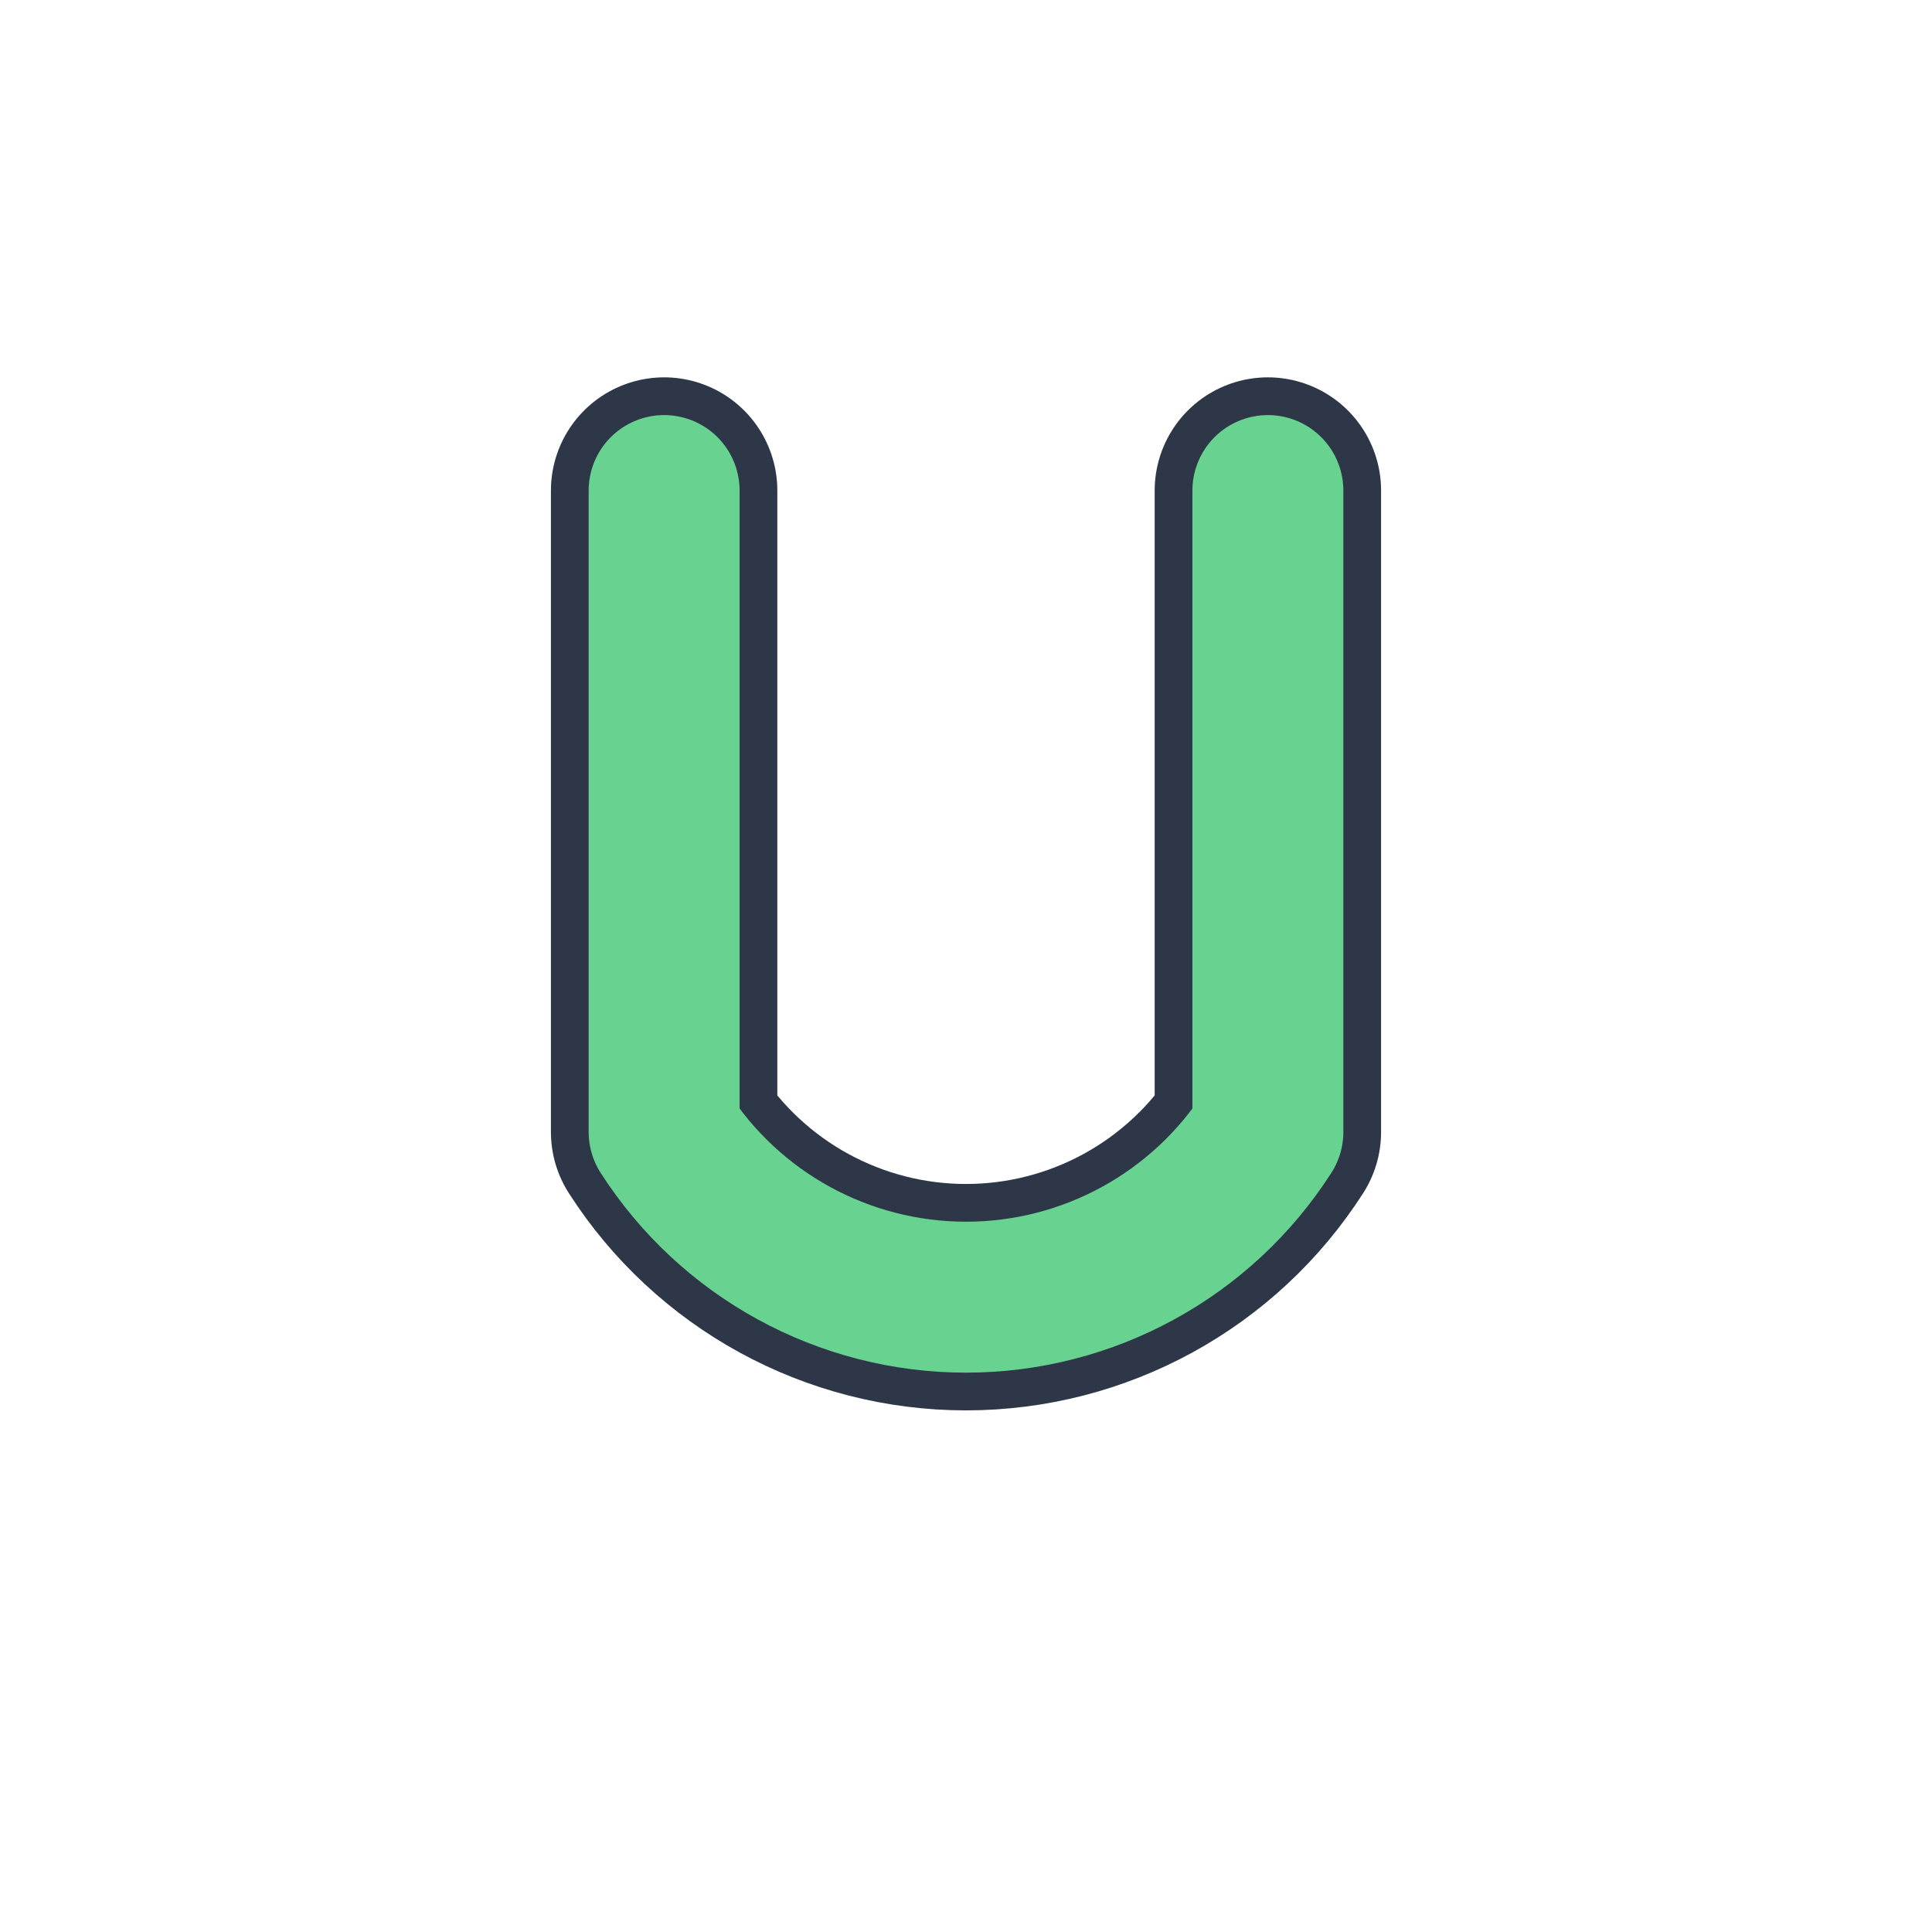
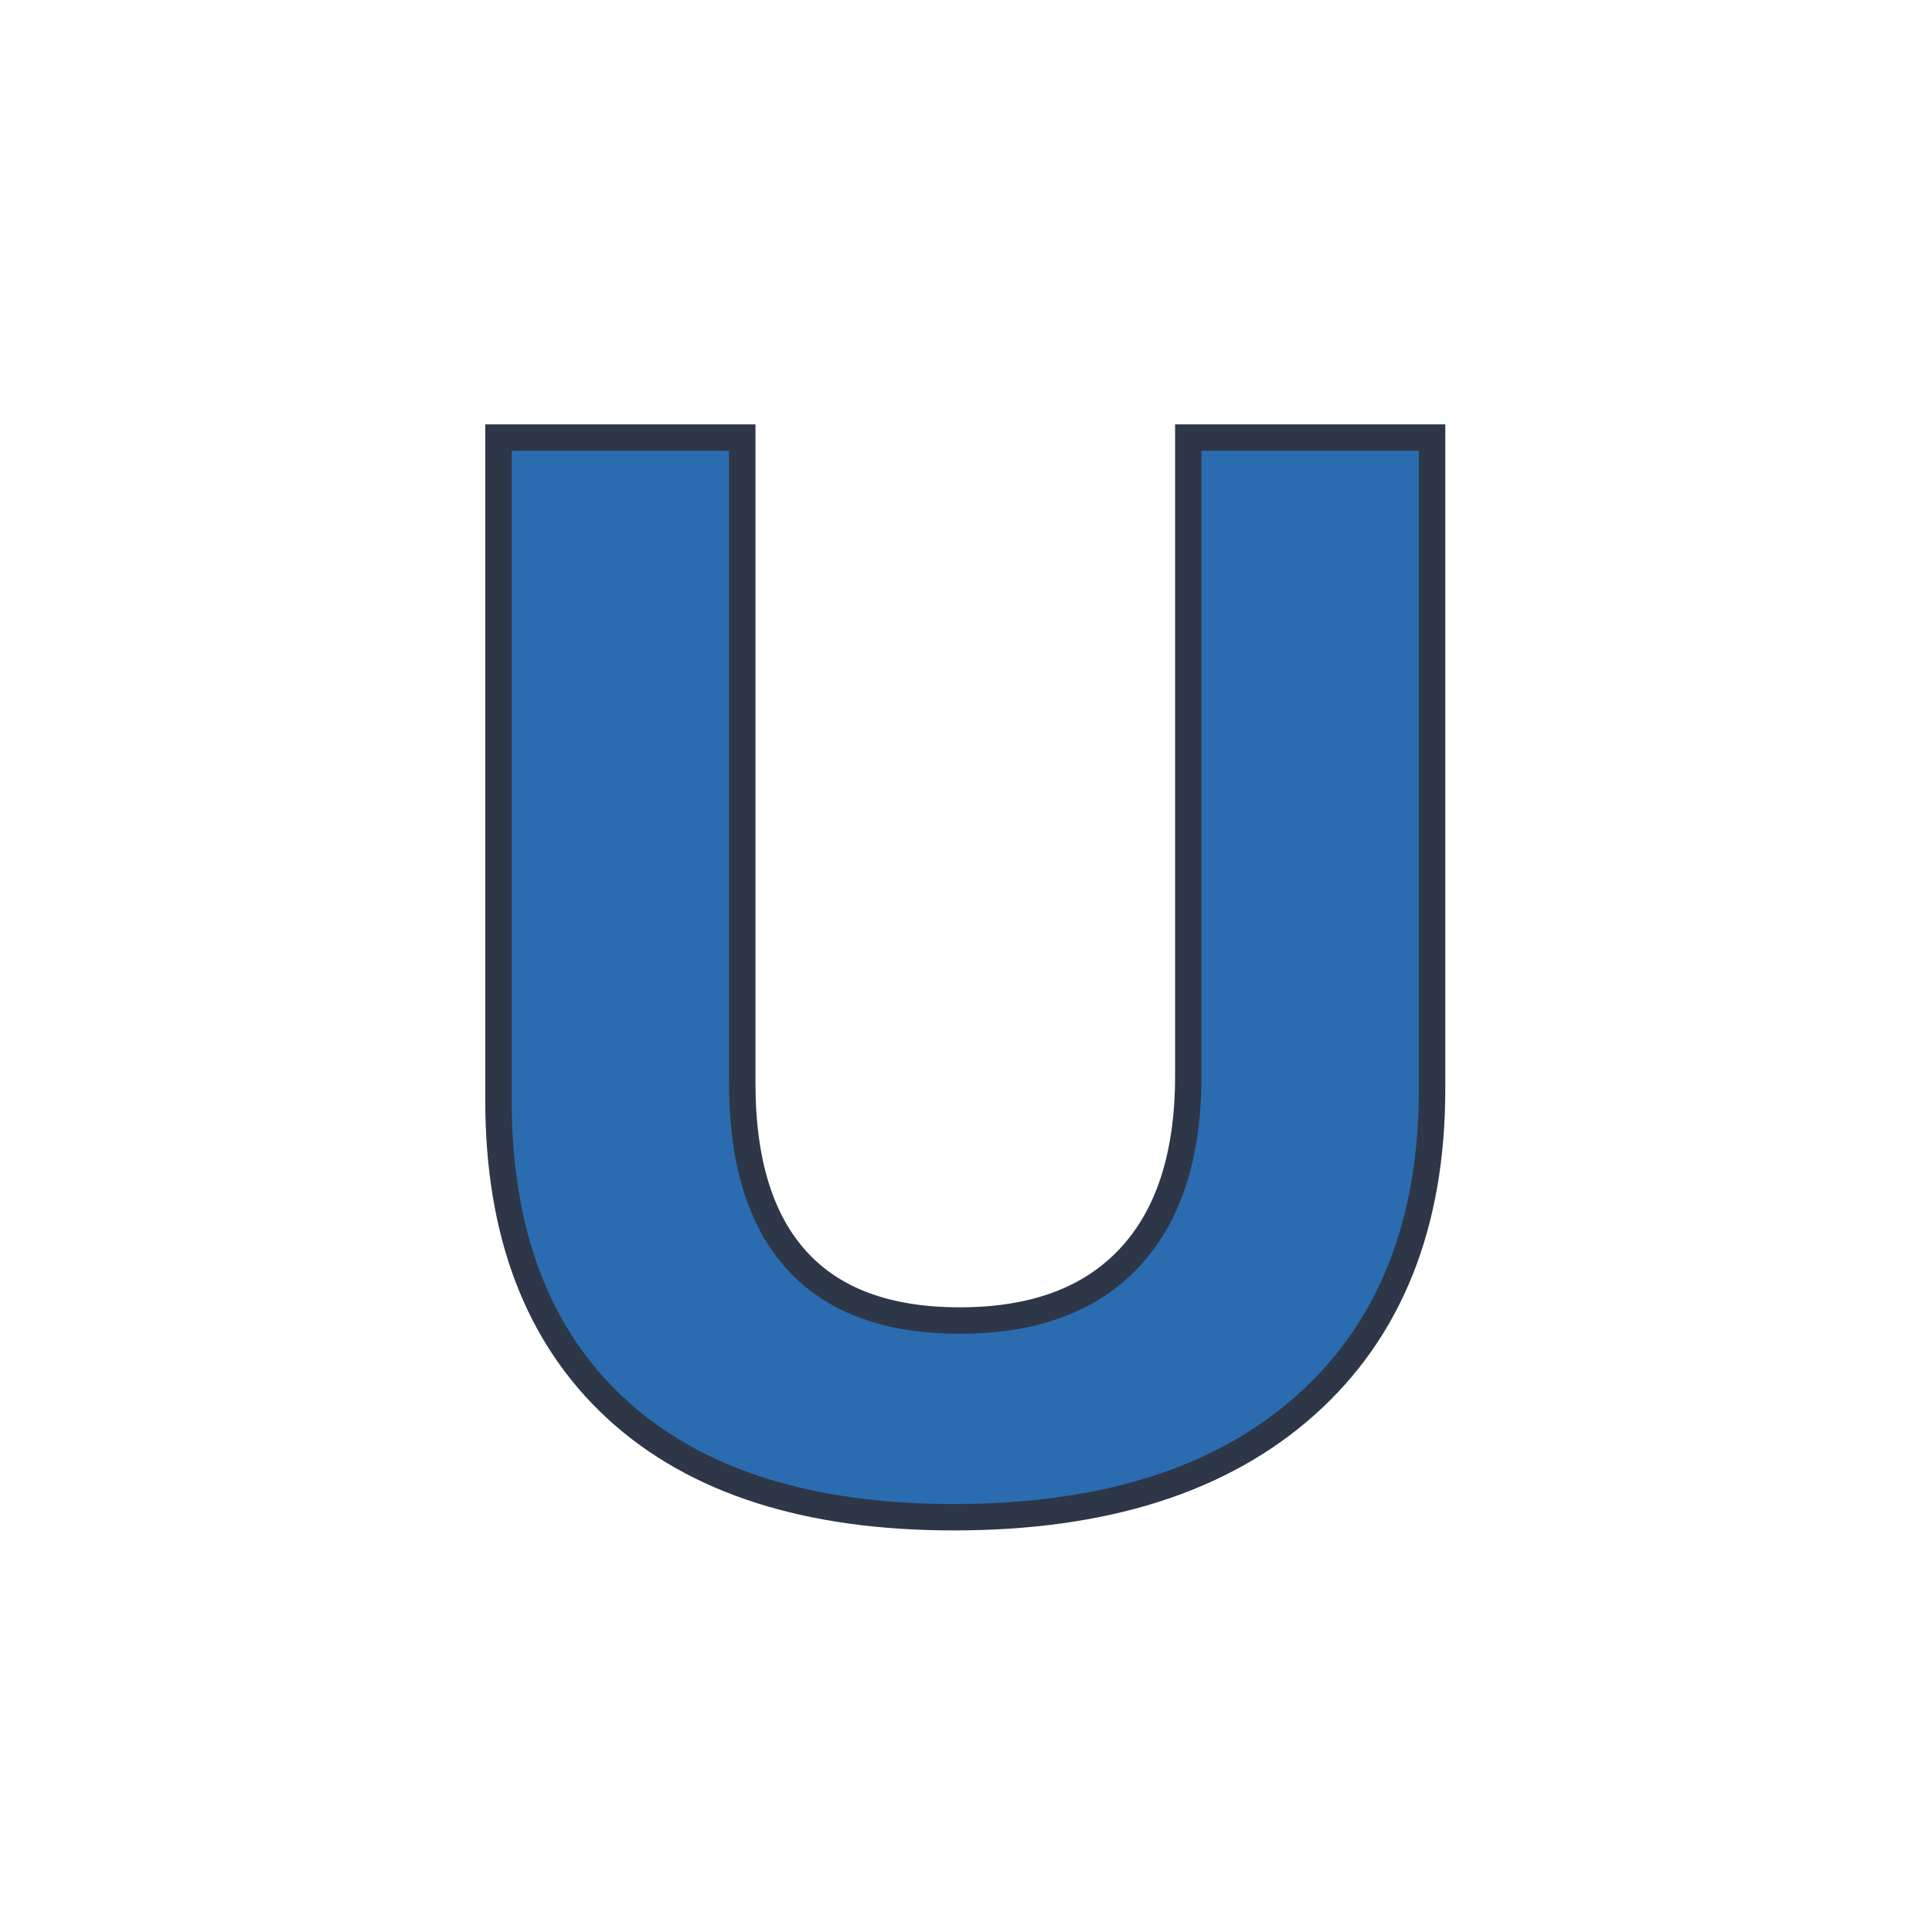
<svg xmlns="http://www.w3.org/2000/svg" viewBox="0 0 512 512">
-   <g fill="none" stroke-linecap="round" stroke-linejoin="round">
-     <path d="M 176 130 L 176 300 A 95 95 0 0 0 336 300 L 336 130" stroke="#2D3748" stroke-width="60" />
-     <path d="M 176 130 L 176 300 A 95 95 0 0 0 336 300 L 336 130" stroke="#68D391" stroke-width="40" />
-   </g>
+   <text x="256" y="256" text-anchor="middle" dominant-baseline="central" font-family="Arial, Helvetica, sans-serif" font-weight="bold" font-size="400" fill="#2B6CB0" stroke="#2D3748" stroke-width="14" paint-order="stroke fill">U</text>
</svg>
